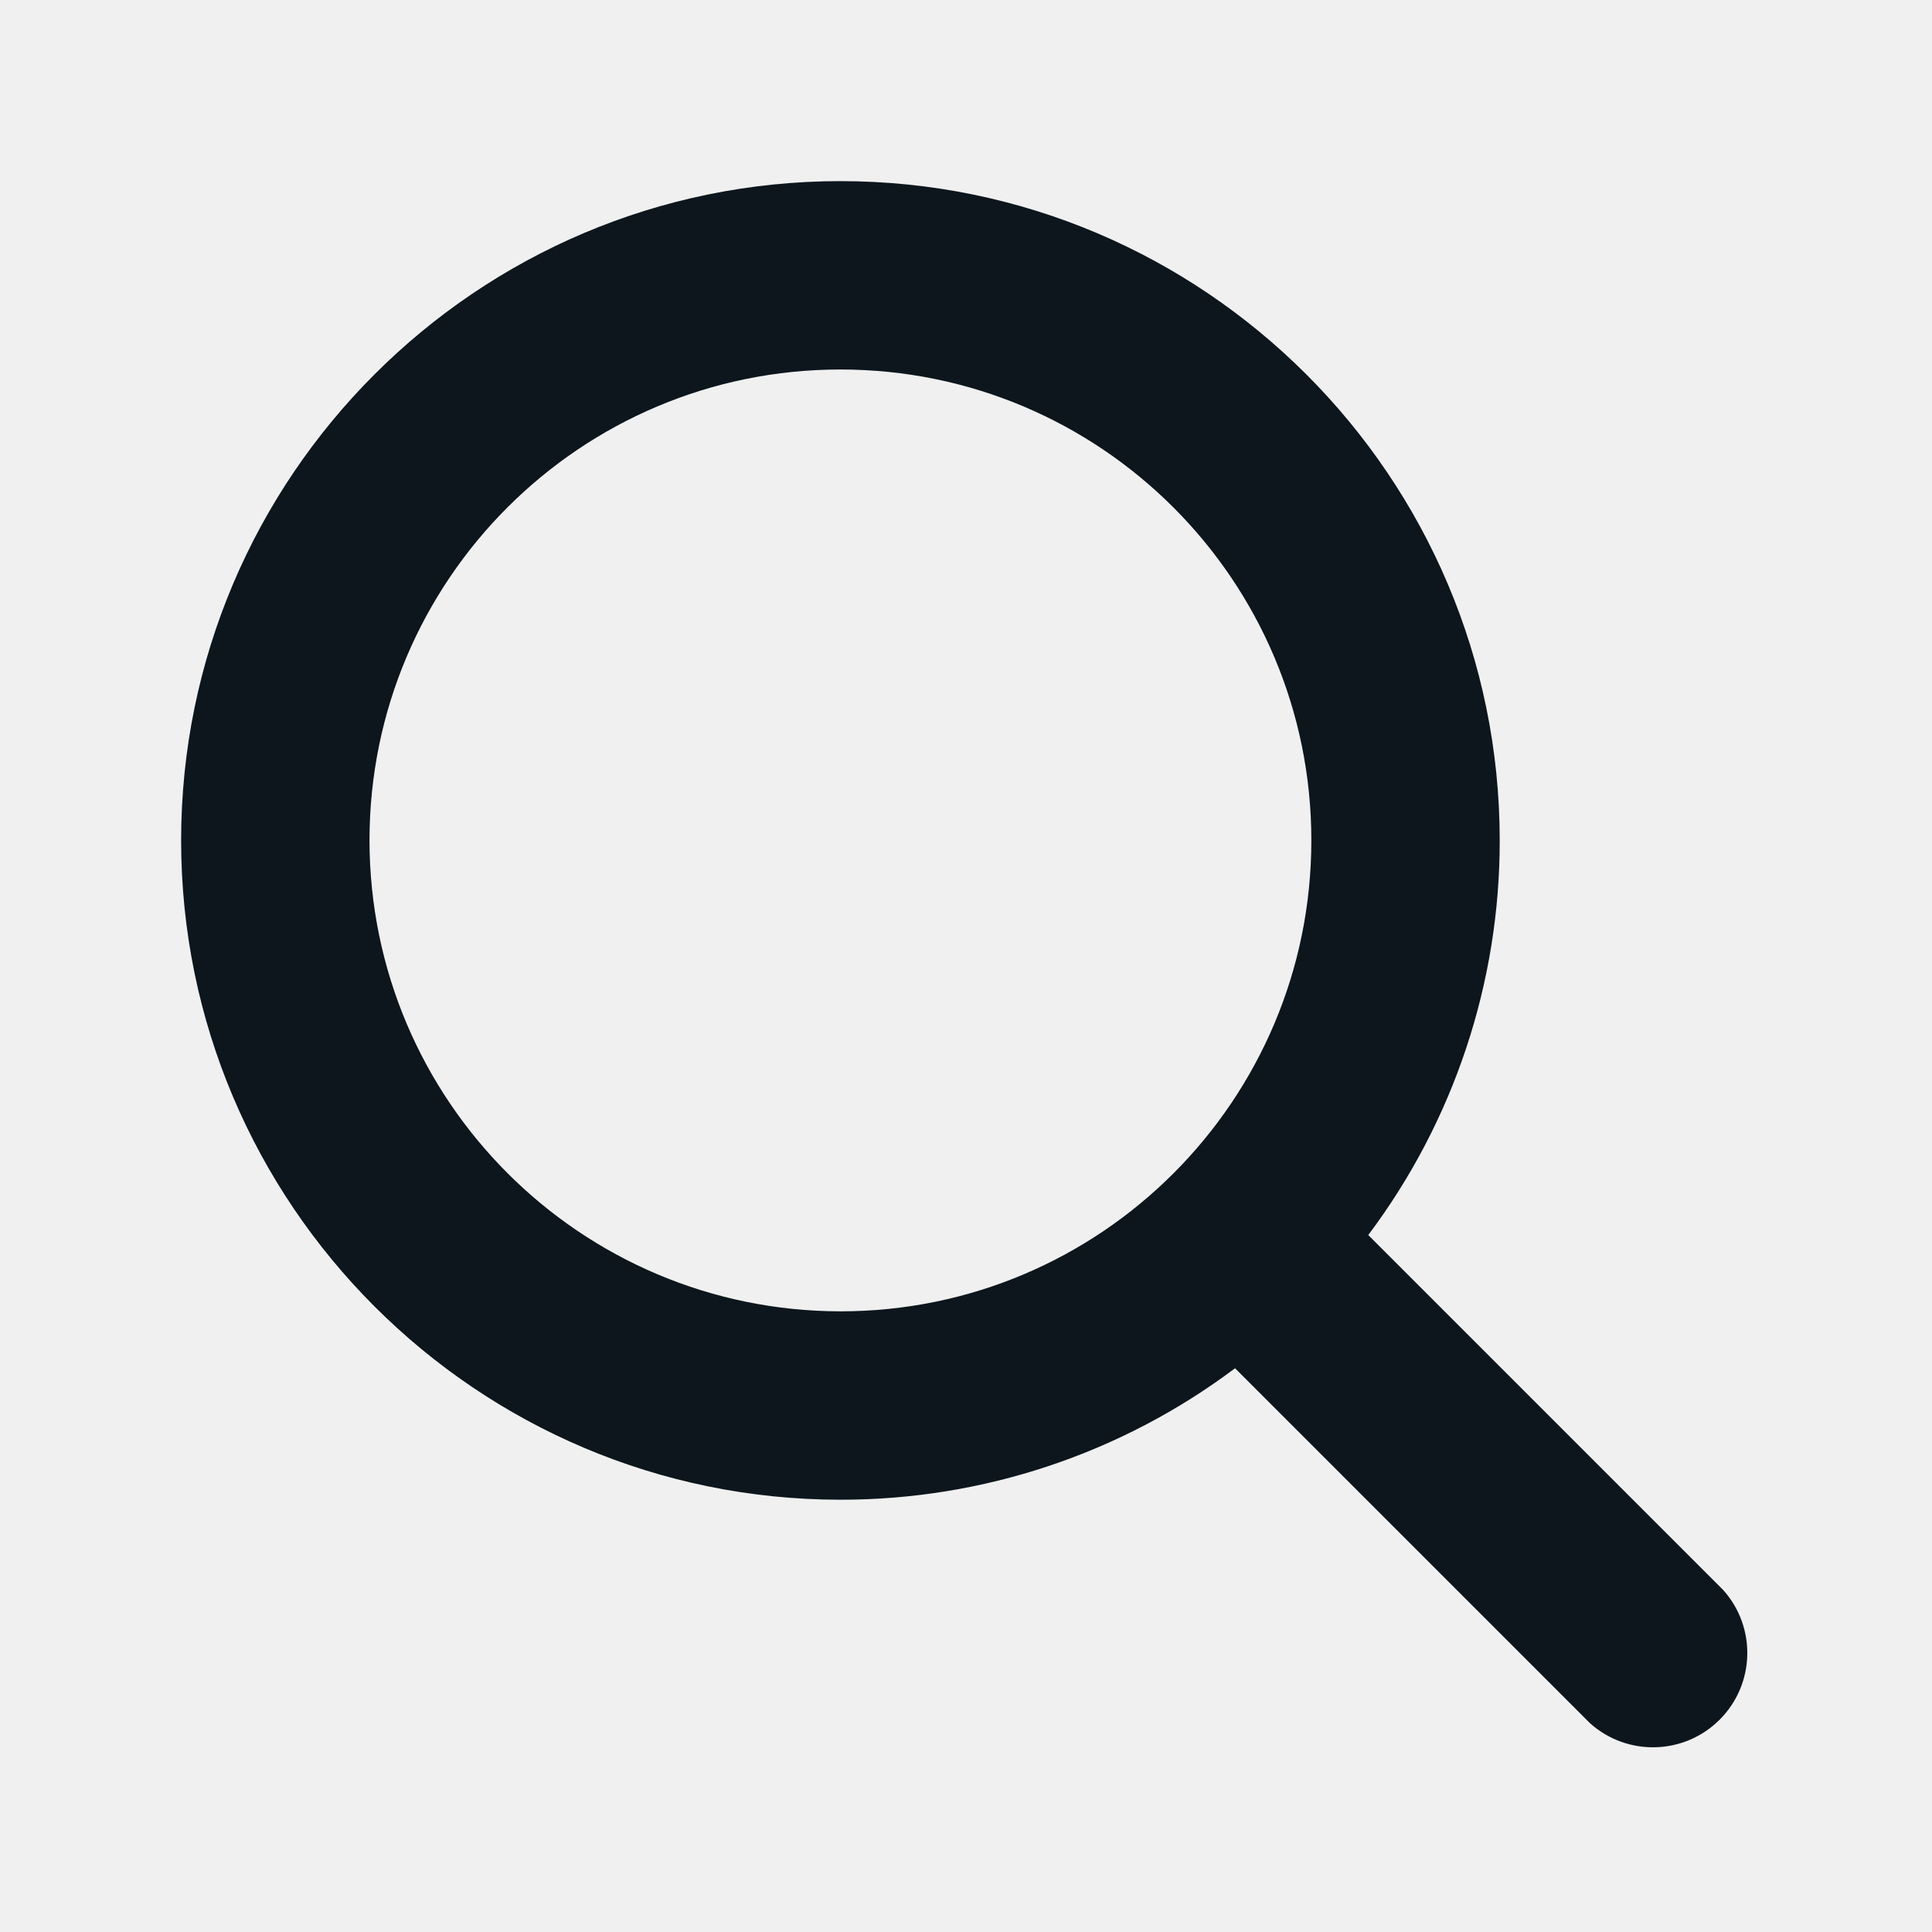
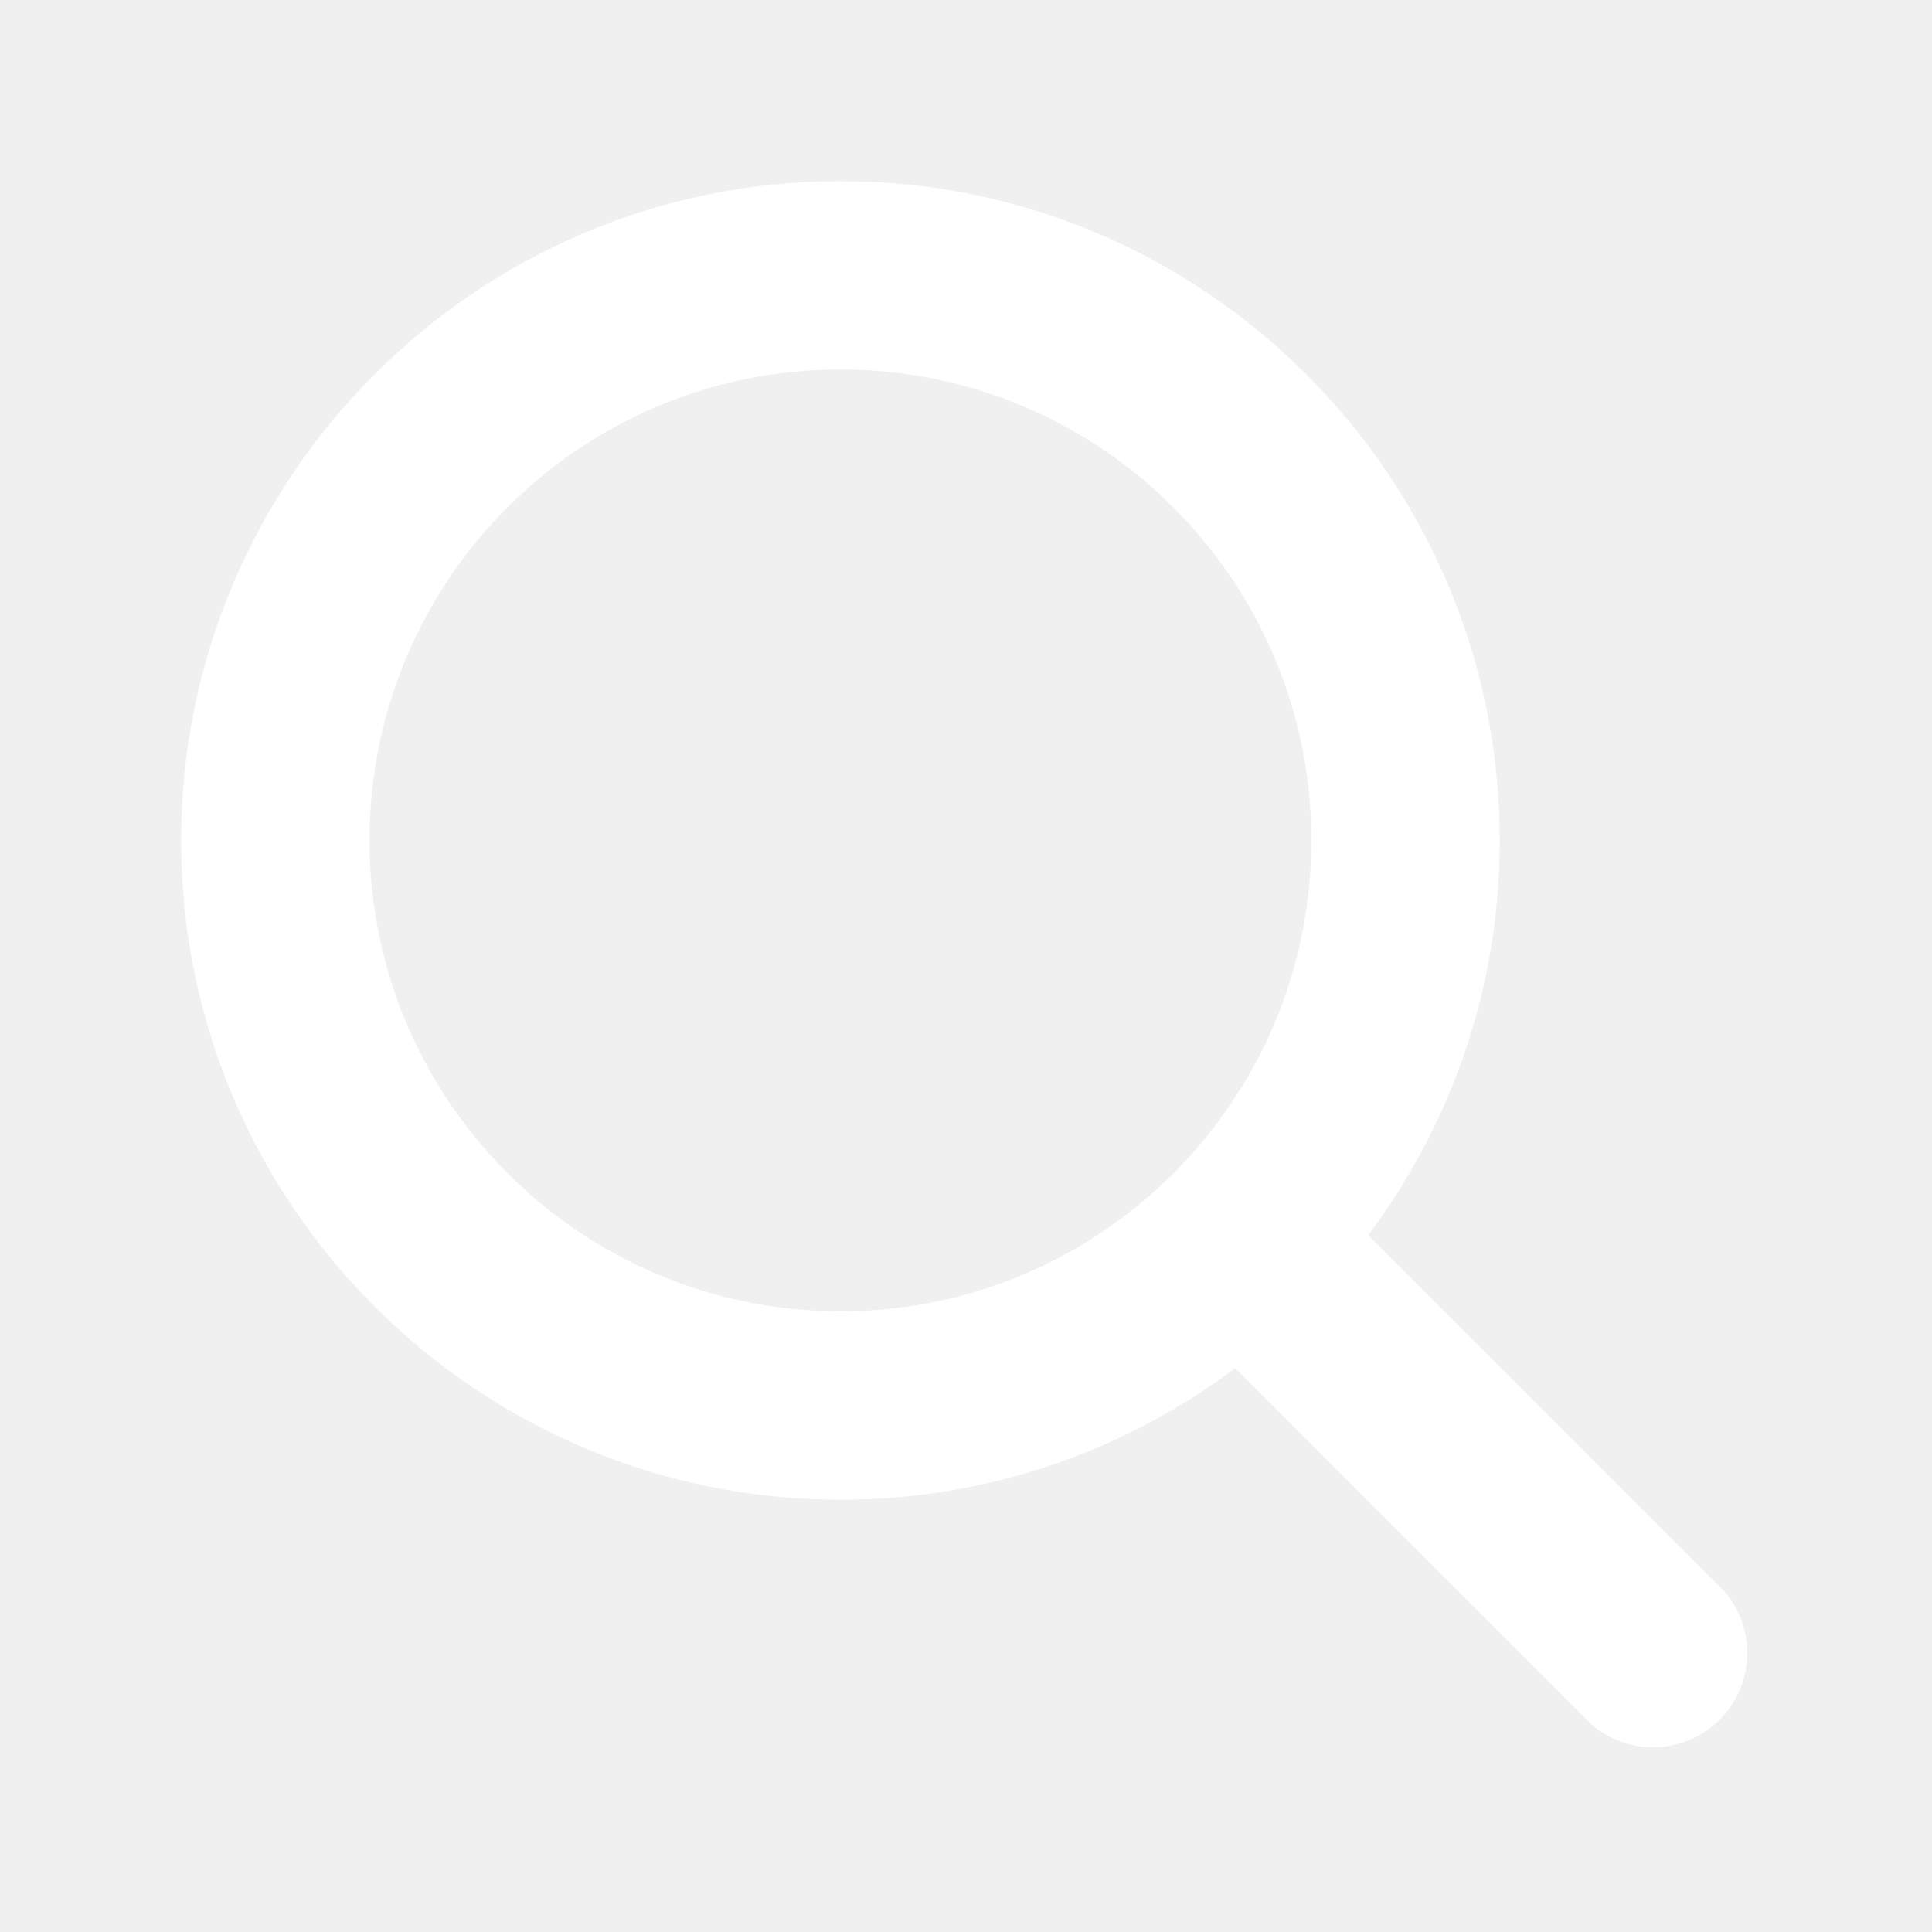
- <svg xmlns="http://www.w3.org/2000/svg" width="512" height="512" viewBox="0 0 512 512">
-   <g class="nc-icon-wrapper" fill="#0c161c">
-     <path d="M456.69 421.39L362.6 327.3a173.81 173.81 0 0 0 34.84-104.58C397.44 126.38 319.06 48 222.72 48S48 126.38 48 222.72s78.38 174.72 174.72 174.72A173.81 173.81 0 0 0 327.3 362.6l94.09 94.09a25 25 0 0 0 35.3-35.3zM97.92 222.72a124.8 124.8 0 1 1 124.8 124.8 124.95 124.95 0 0 1-124.8-124.8z" />
+ <svg xmlns="http://www.w3.org/2000/svg" width="512" height="512" viewBox="0 0 512 512" version="1.1" id="svg839">
+   <defs id="defs843" />
+   <g class="nc-icon-wrapper" fill="#0c161c" id="g837" style="fill:#ffffff">
+     <path d="M456.69 421.39L362.6 327.3a173.81 173.81 0 0 0 34.84-104.58C397.44 126.38 319.06 48 222.72 48S48 126.38 48 222.72s78.38 174.72 174.72 174.72A173.81 173.81 0 0 0 327.3 362.6l94.09 94.09a25 25 0 0 0 35.3-35.3zM97.92 222.72a124.8 124.8 0 1 1 124.8 124.8 124.95 124.95 0 0 1-124.8-124.8z" id="path835" style="fill:#ffffff" />
  </g>
</svg>
